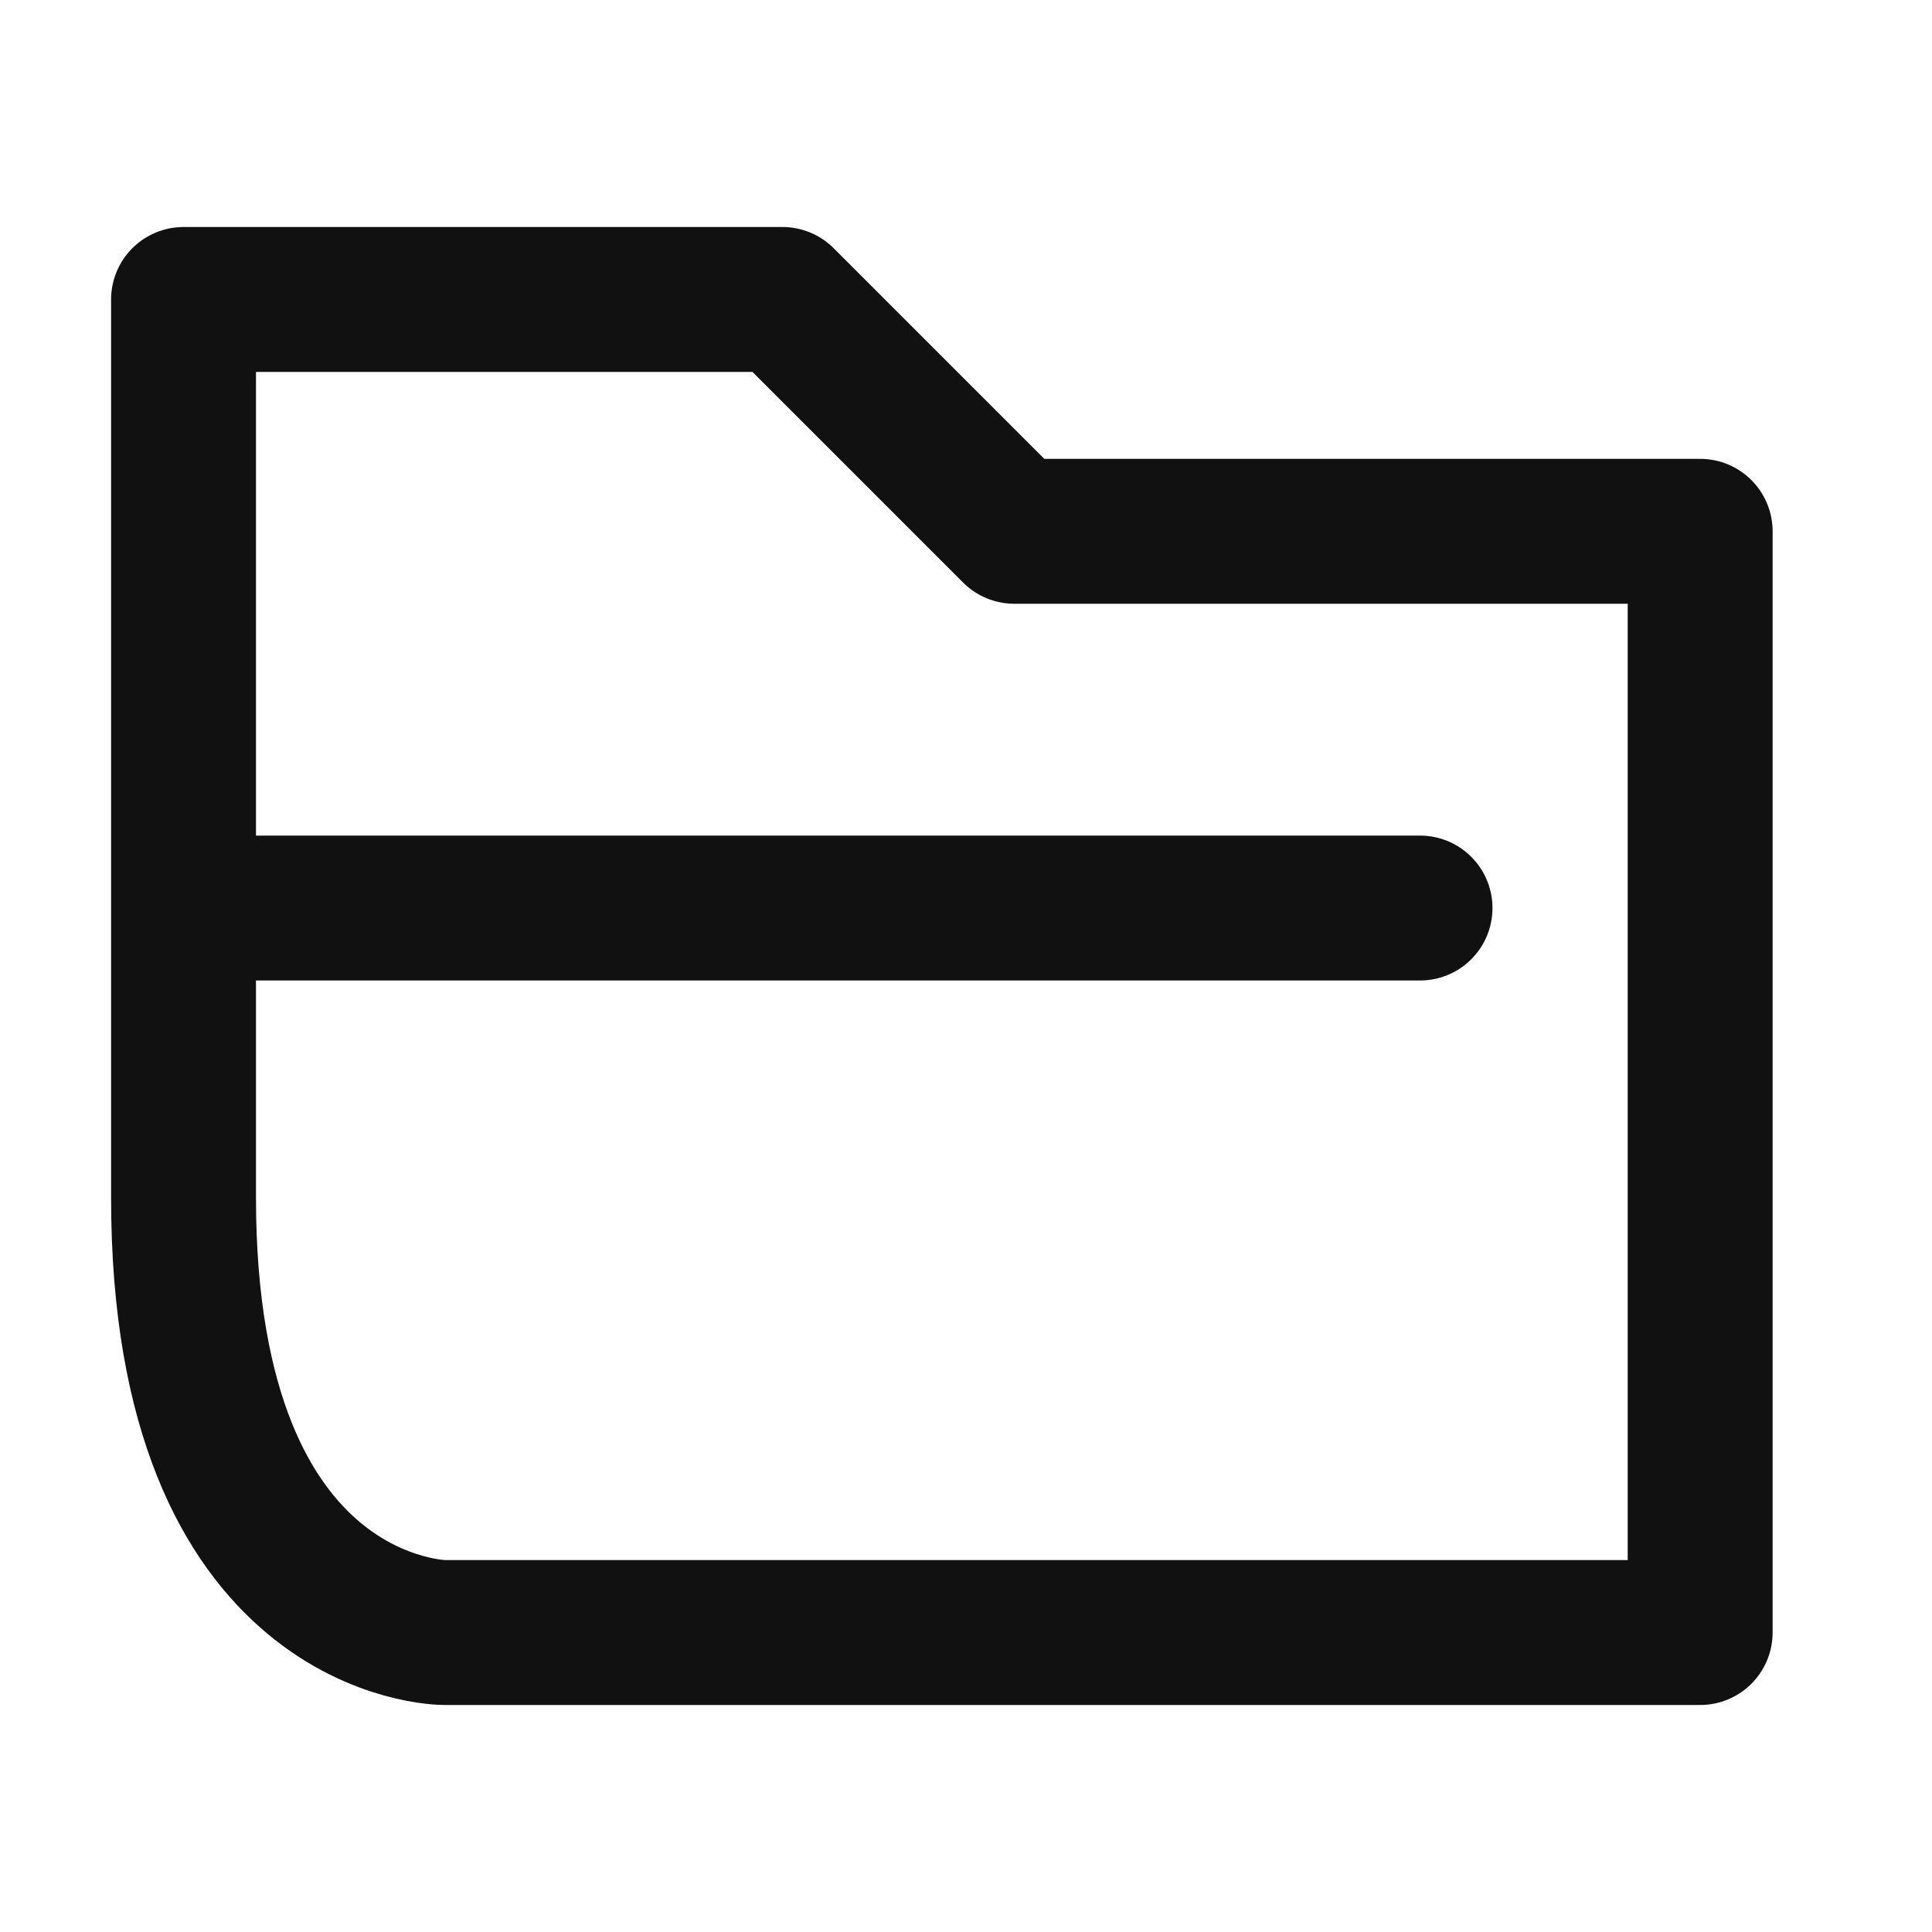
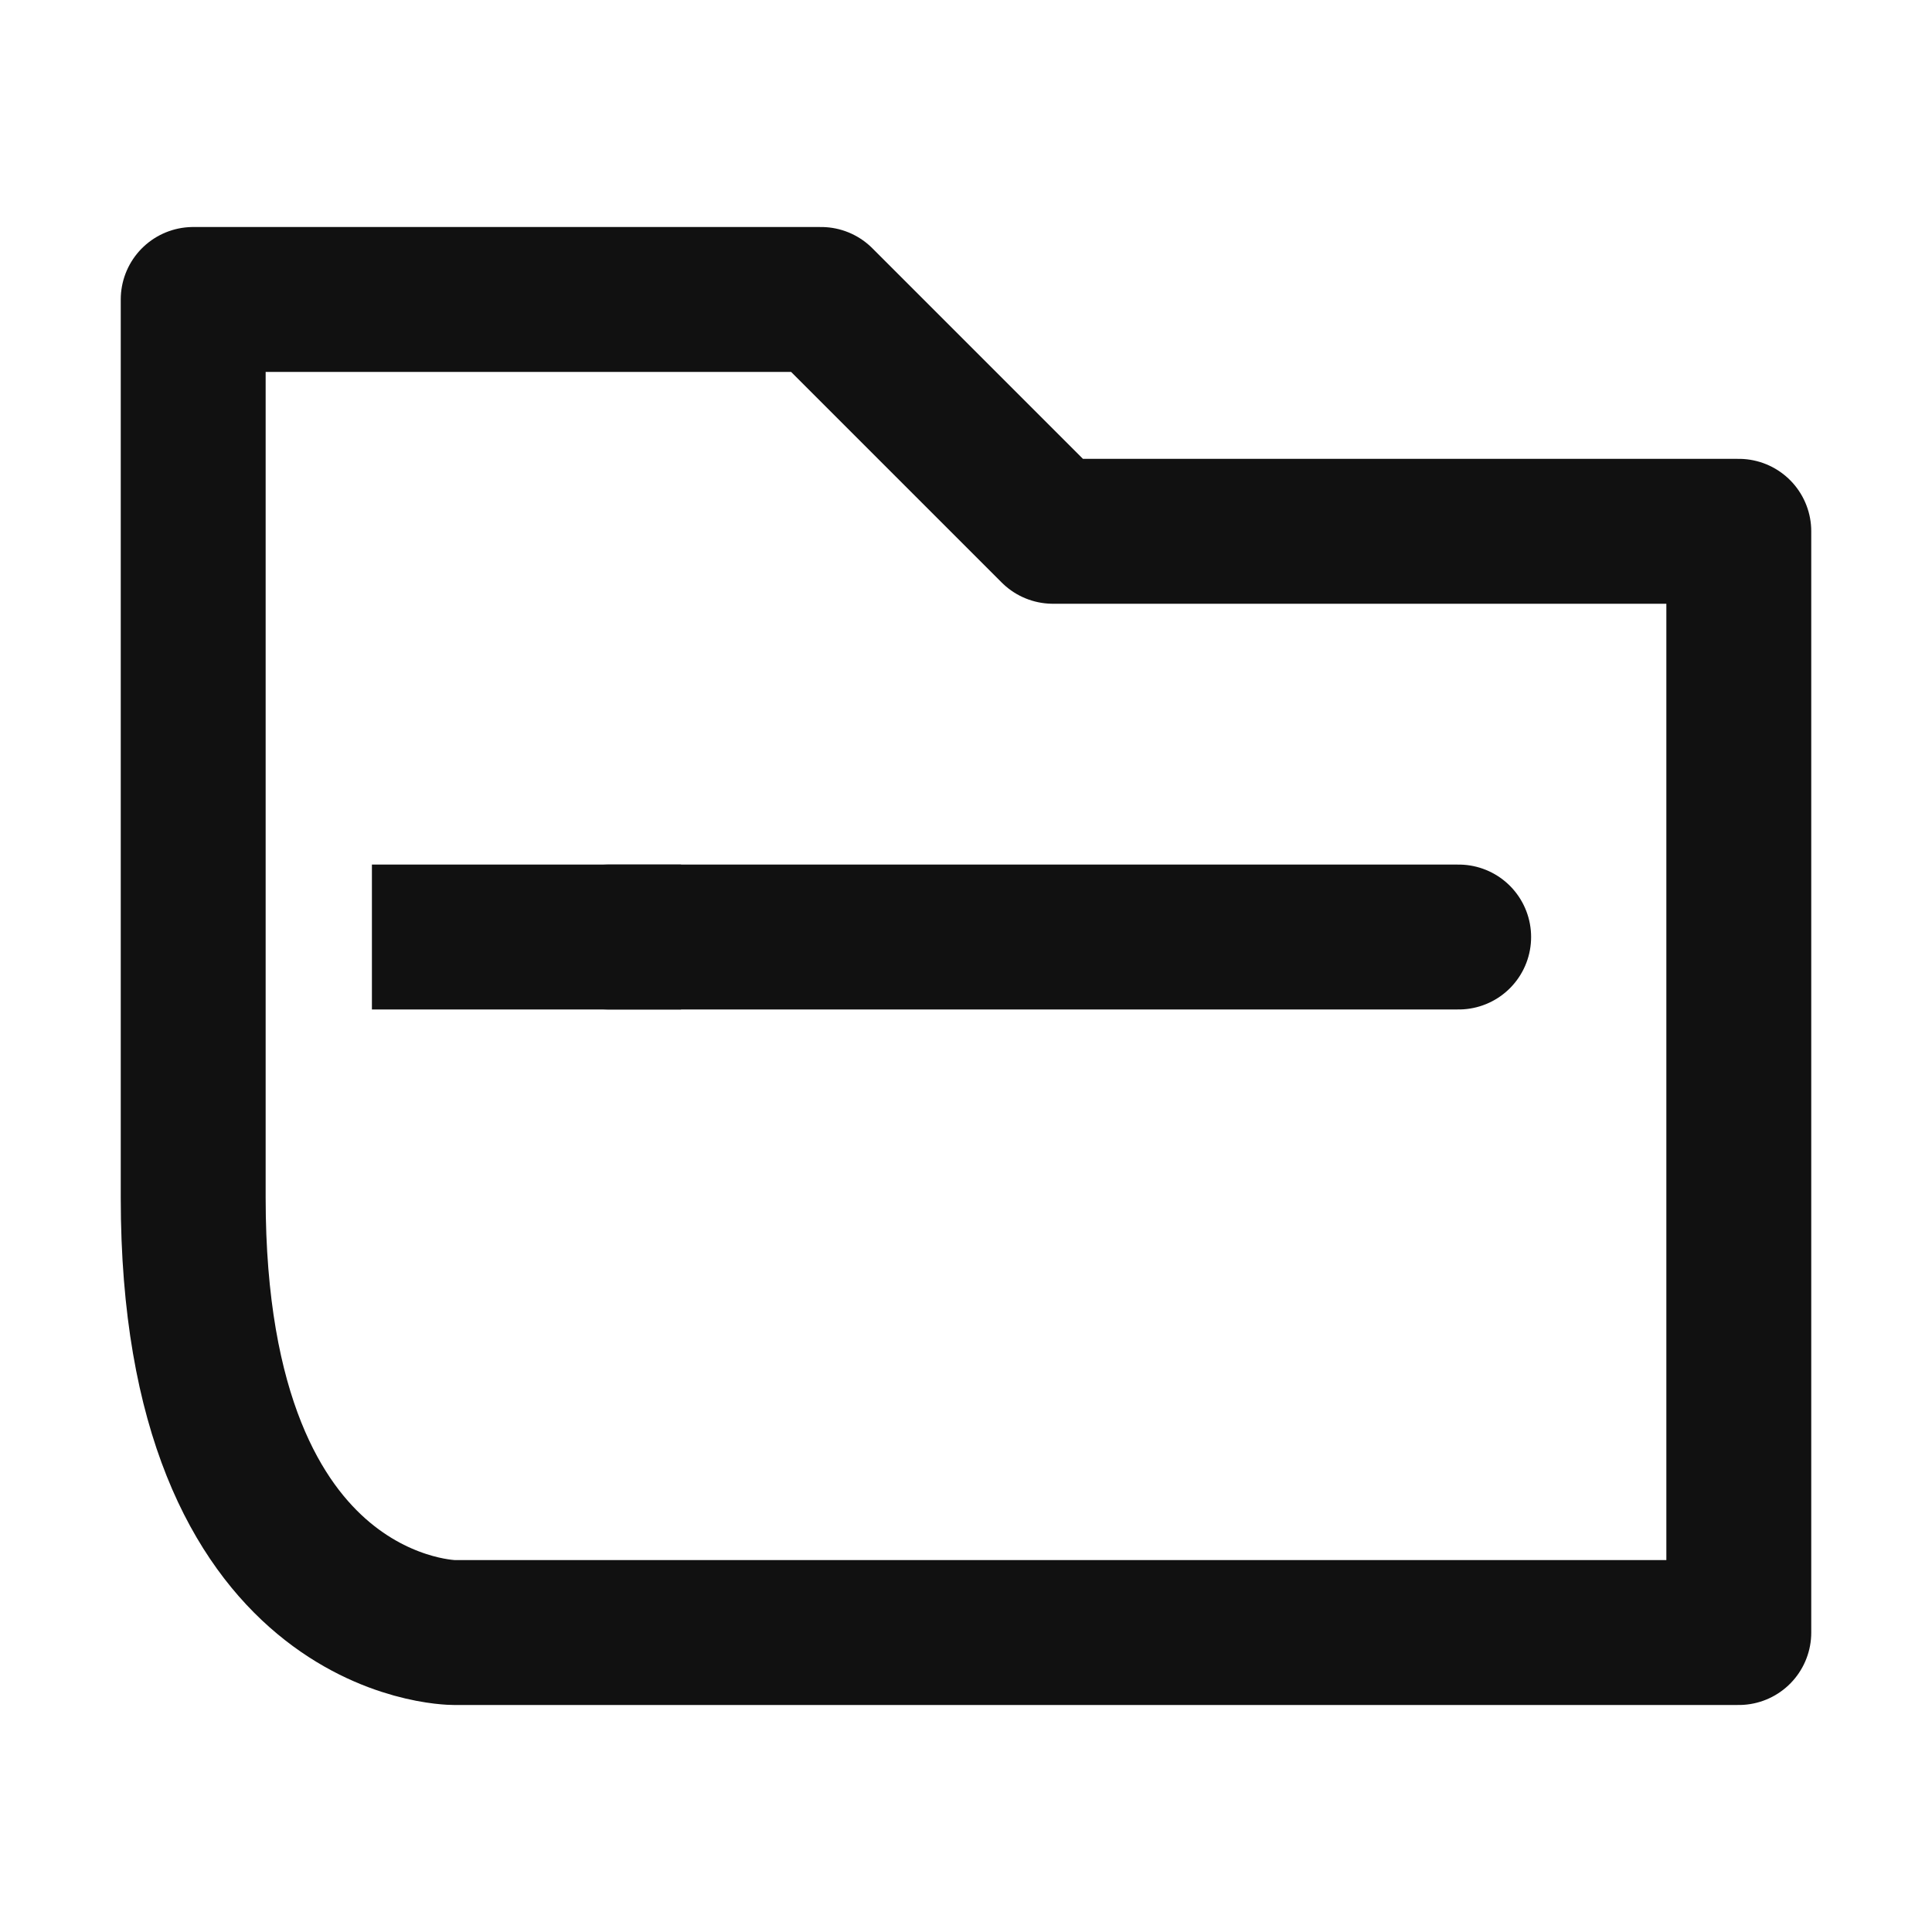
<svg xmlns="http://www.w3.org/2000/svg" width="20" height="20" viewBox="0 0 20 20">
  <defs>
-     <style>
-       .cls-1, .cls-5, .cls-6 {
-         fill: none;
-       }
- 
-       .cls-2 {
-         clip-path: url(#clip-path);
-       }
- 
-       .cls-3 {
-         opacity: 0;
-       }
- 
-       .cls-4 {
-         fill: #ff00f3;
-       }
- 
-       .cls-5, .cls-6 {
-         stroke: #111;
-         stroke-linejoin: round;
-         stroke-width: 1.5px;
-       }
- 
-       .cls-5 {
-         stroke-linecap: round;
-       }
-     </style>
    <clipPath id="clip-path">
-       <rect id="사각형_226308" data-name="사각형 226308" class="cls-1" width="20" height="20" />
+       <rect id="사각형_318551" data-name="사각형 318551" width="20" height="20" fill="none" />
    </clipPath>
  </defs>
-   <g id="활동내역2_20x20" transform="translate(10 10)">
-     <g id="그룹_294440" data-name="그룹 294440" class="cls-2" transform="translate(-10 -10)">
-       <g id="그룹_294439" data-name="그룹 294439" class="cls-2">
-         <g id="그룹_294438" data-name="그룹 294438" class="cls-3">
-           <g id="그룹_294437" data-name="그룹 294437" class="cls-2">
-             <rect id="사각형_226305" data-name="사각형 226305" class="cls-4" width="20" height="20" />
+   <g id="icon_folder_20" transform="translate(10 10)">
+     <g id="그룹_422950" data-name="그룹 422950" transform="translate(-10 -10)" clip-path="url(#clip-path)">
+       <g id="그룹_422948" data-name="그룹 422948" clip-path="url(#clip-path)">
+         <g id="그룹_422947" data-name="그룹 422947" opacity="0">
+           <g id="그룹_422946" data-name="그룹 422946" clip-path="url(#clip-path)">
+             <rect id="사각형_318547" data-name="사각형 318547" width="20" height="20" fill="#ff00f3" />
          </g>
        </g>
-         <line id="선_77308" data-name="선 77308" class="cls-5" x2="12.5" transform="translate(2.2 9.4)" />
-         <path id="패스_596885" data-name="패스 596885" class="cls-6" d="M1.9,12.4c0,4.5,2.7,4.5,2.7,4.5h13V5.5H10.5L8.1,3.1H1.9v9.3Z" />
+       </g>
+       <line id="선_126480" data-name="선 126480" x2="8.8" transform="translate(6.3 9.7)" fill="none" stroke="#111" stroke-linecap="round" stroke-linejoin="round" stroke-width="1.5" />
+       <line id="선_126481" data-name="선 126481" x2="1.7" transform="translate(4.6 9.7)" fill="none" stroke="#111" stroke-linecap="square" stroke-linejoin="round" stroke-width="1.5" />
+       <g id="그룹_422949" data-name="그룹 422949" clip-path="url(#clip-path)">
+         <path id="패스_840842" data-name="패스 840842" d="M2,12.4c0,4.5,2.7,4.5,2.7,4.5H18V5.5H10.9L8.5,3.1H2v9.3Z" fill="none" stroke="#111" stroke-linejoin="round" stroke-width="1.5" />
      </g>
    </g>
  </g>
</svg>
